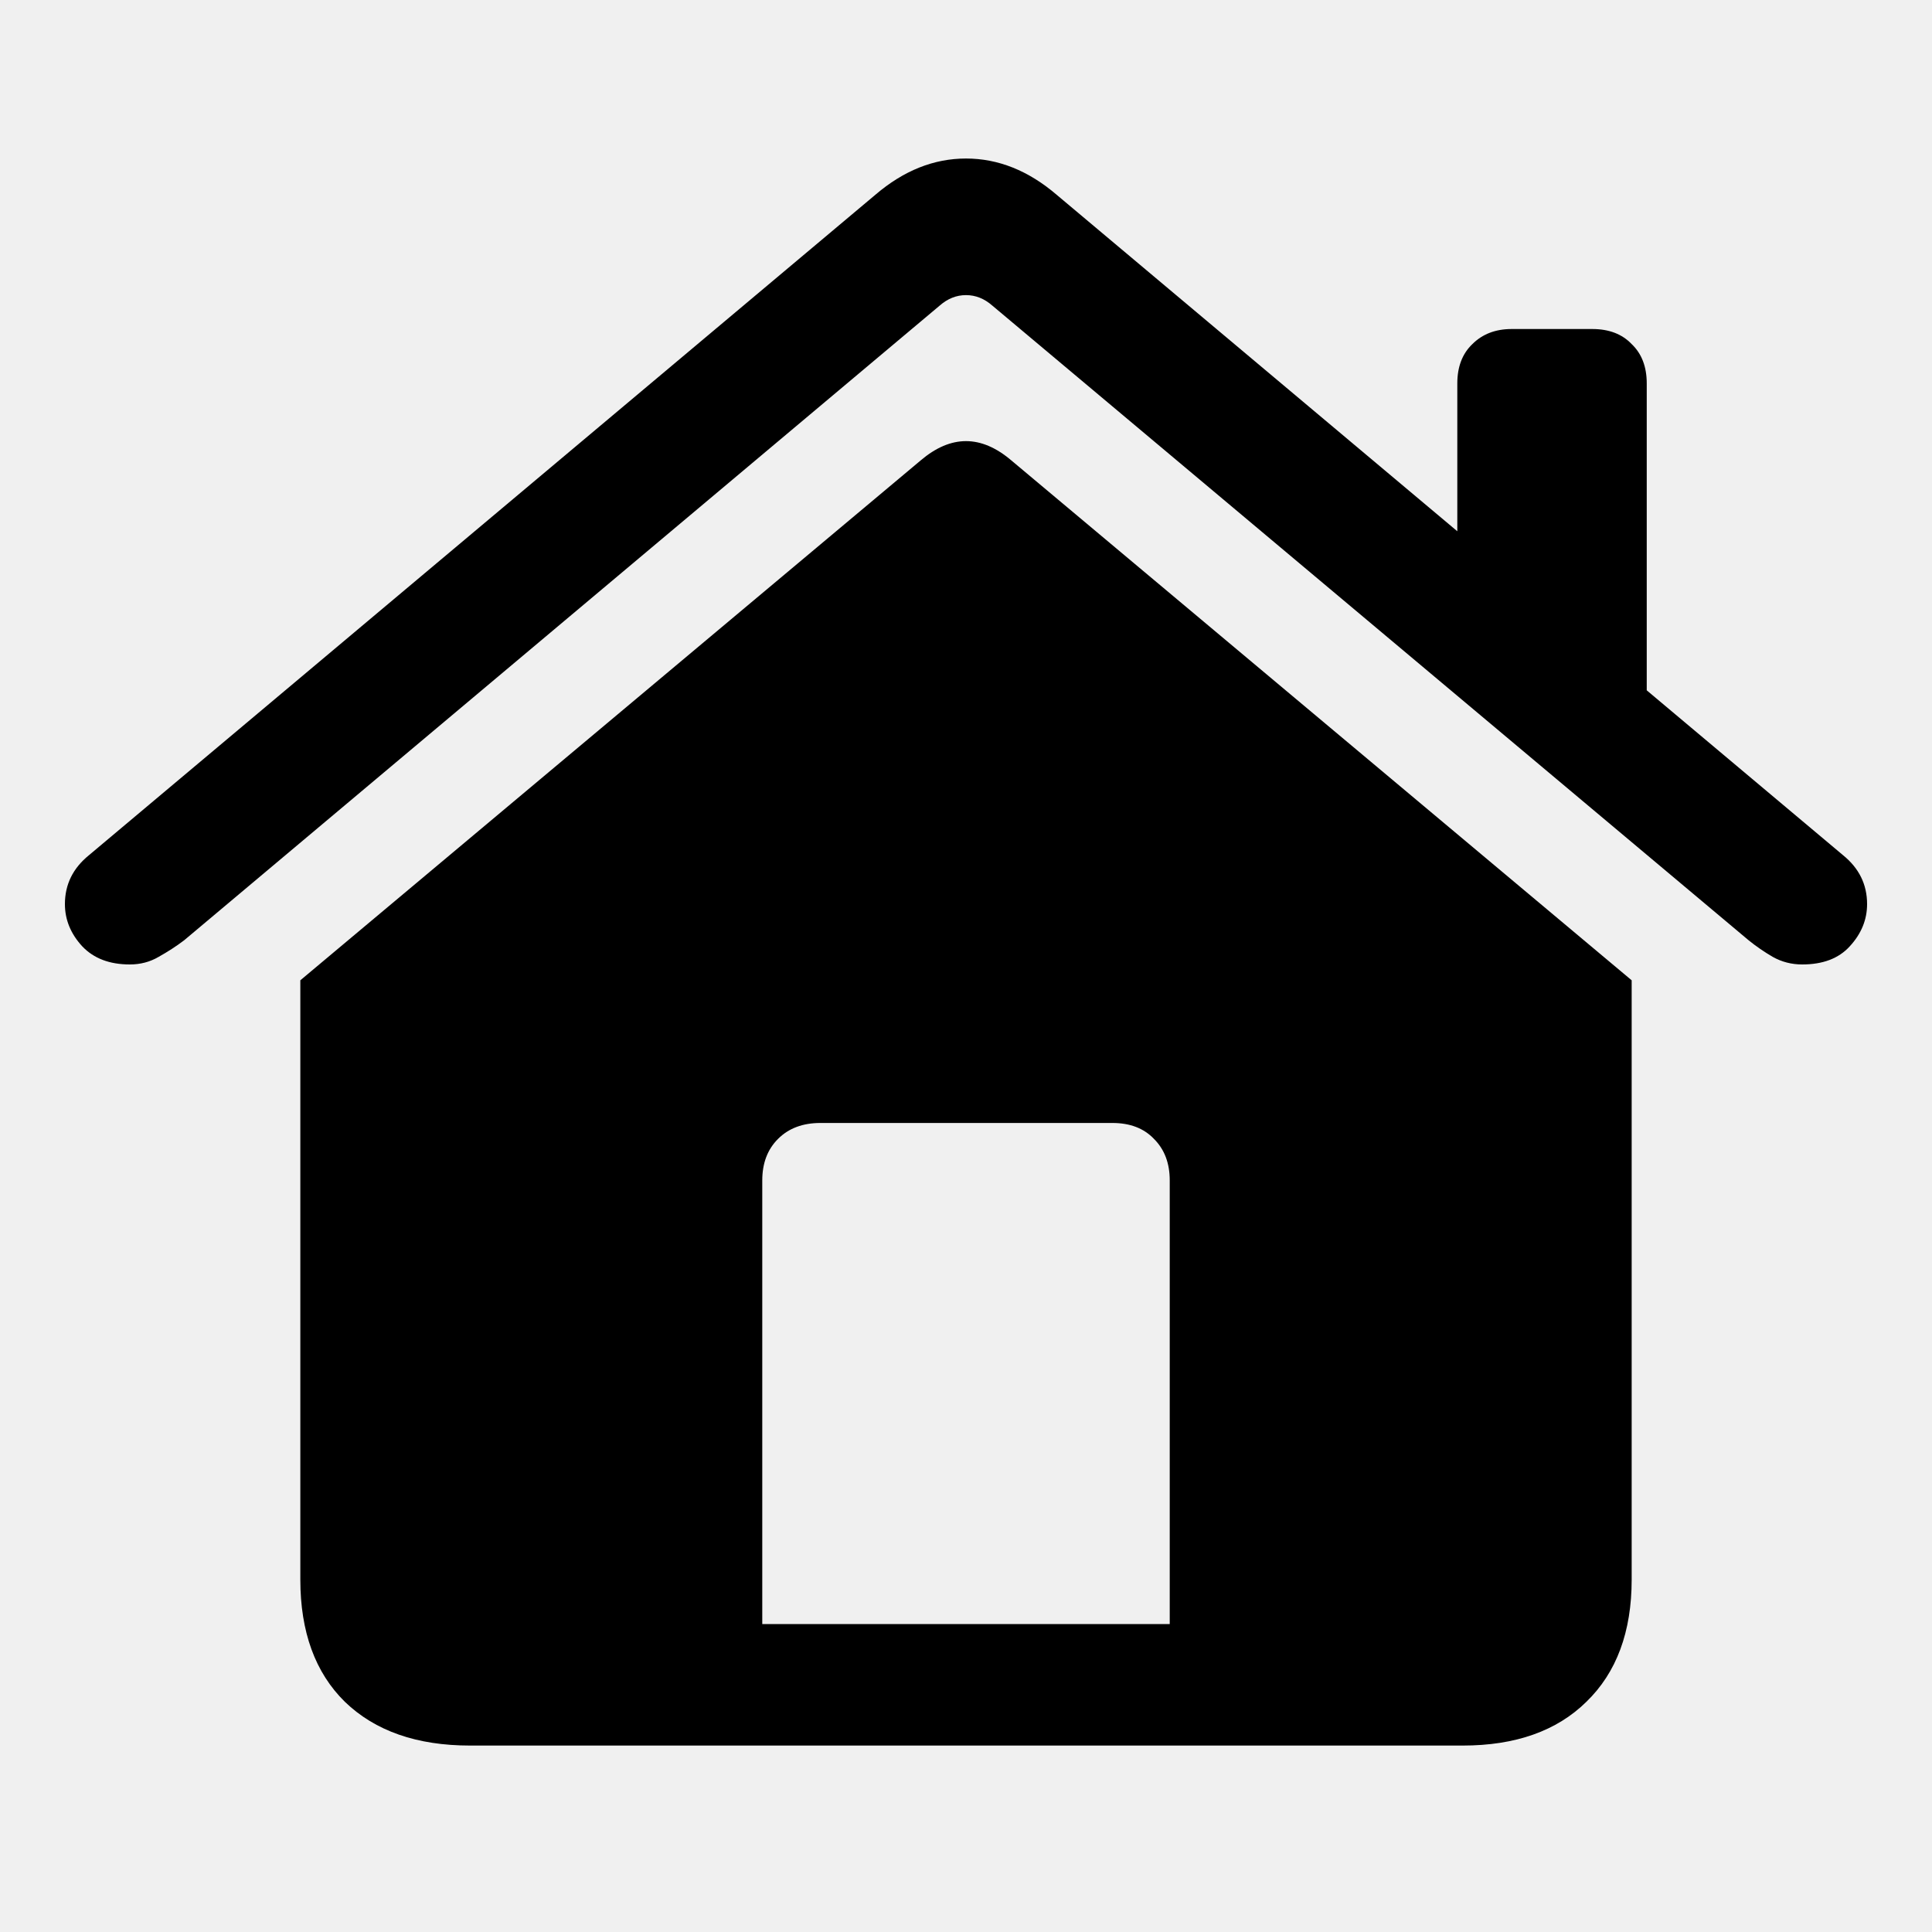
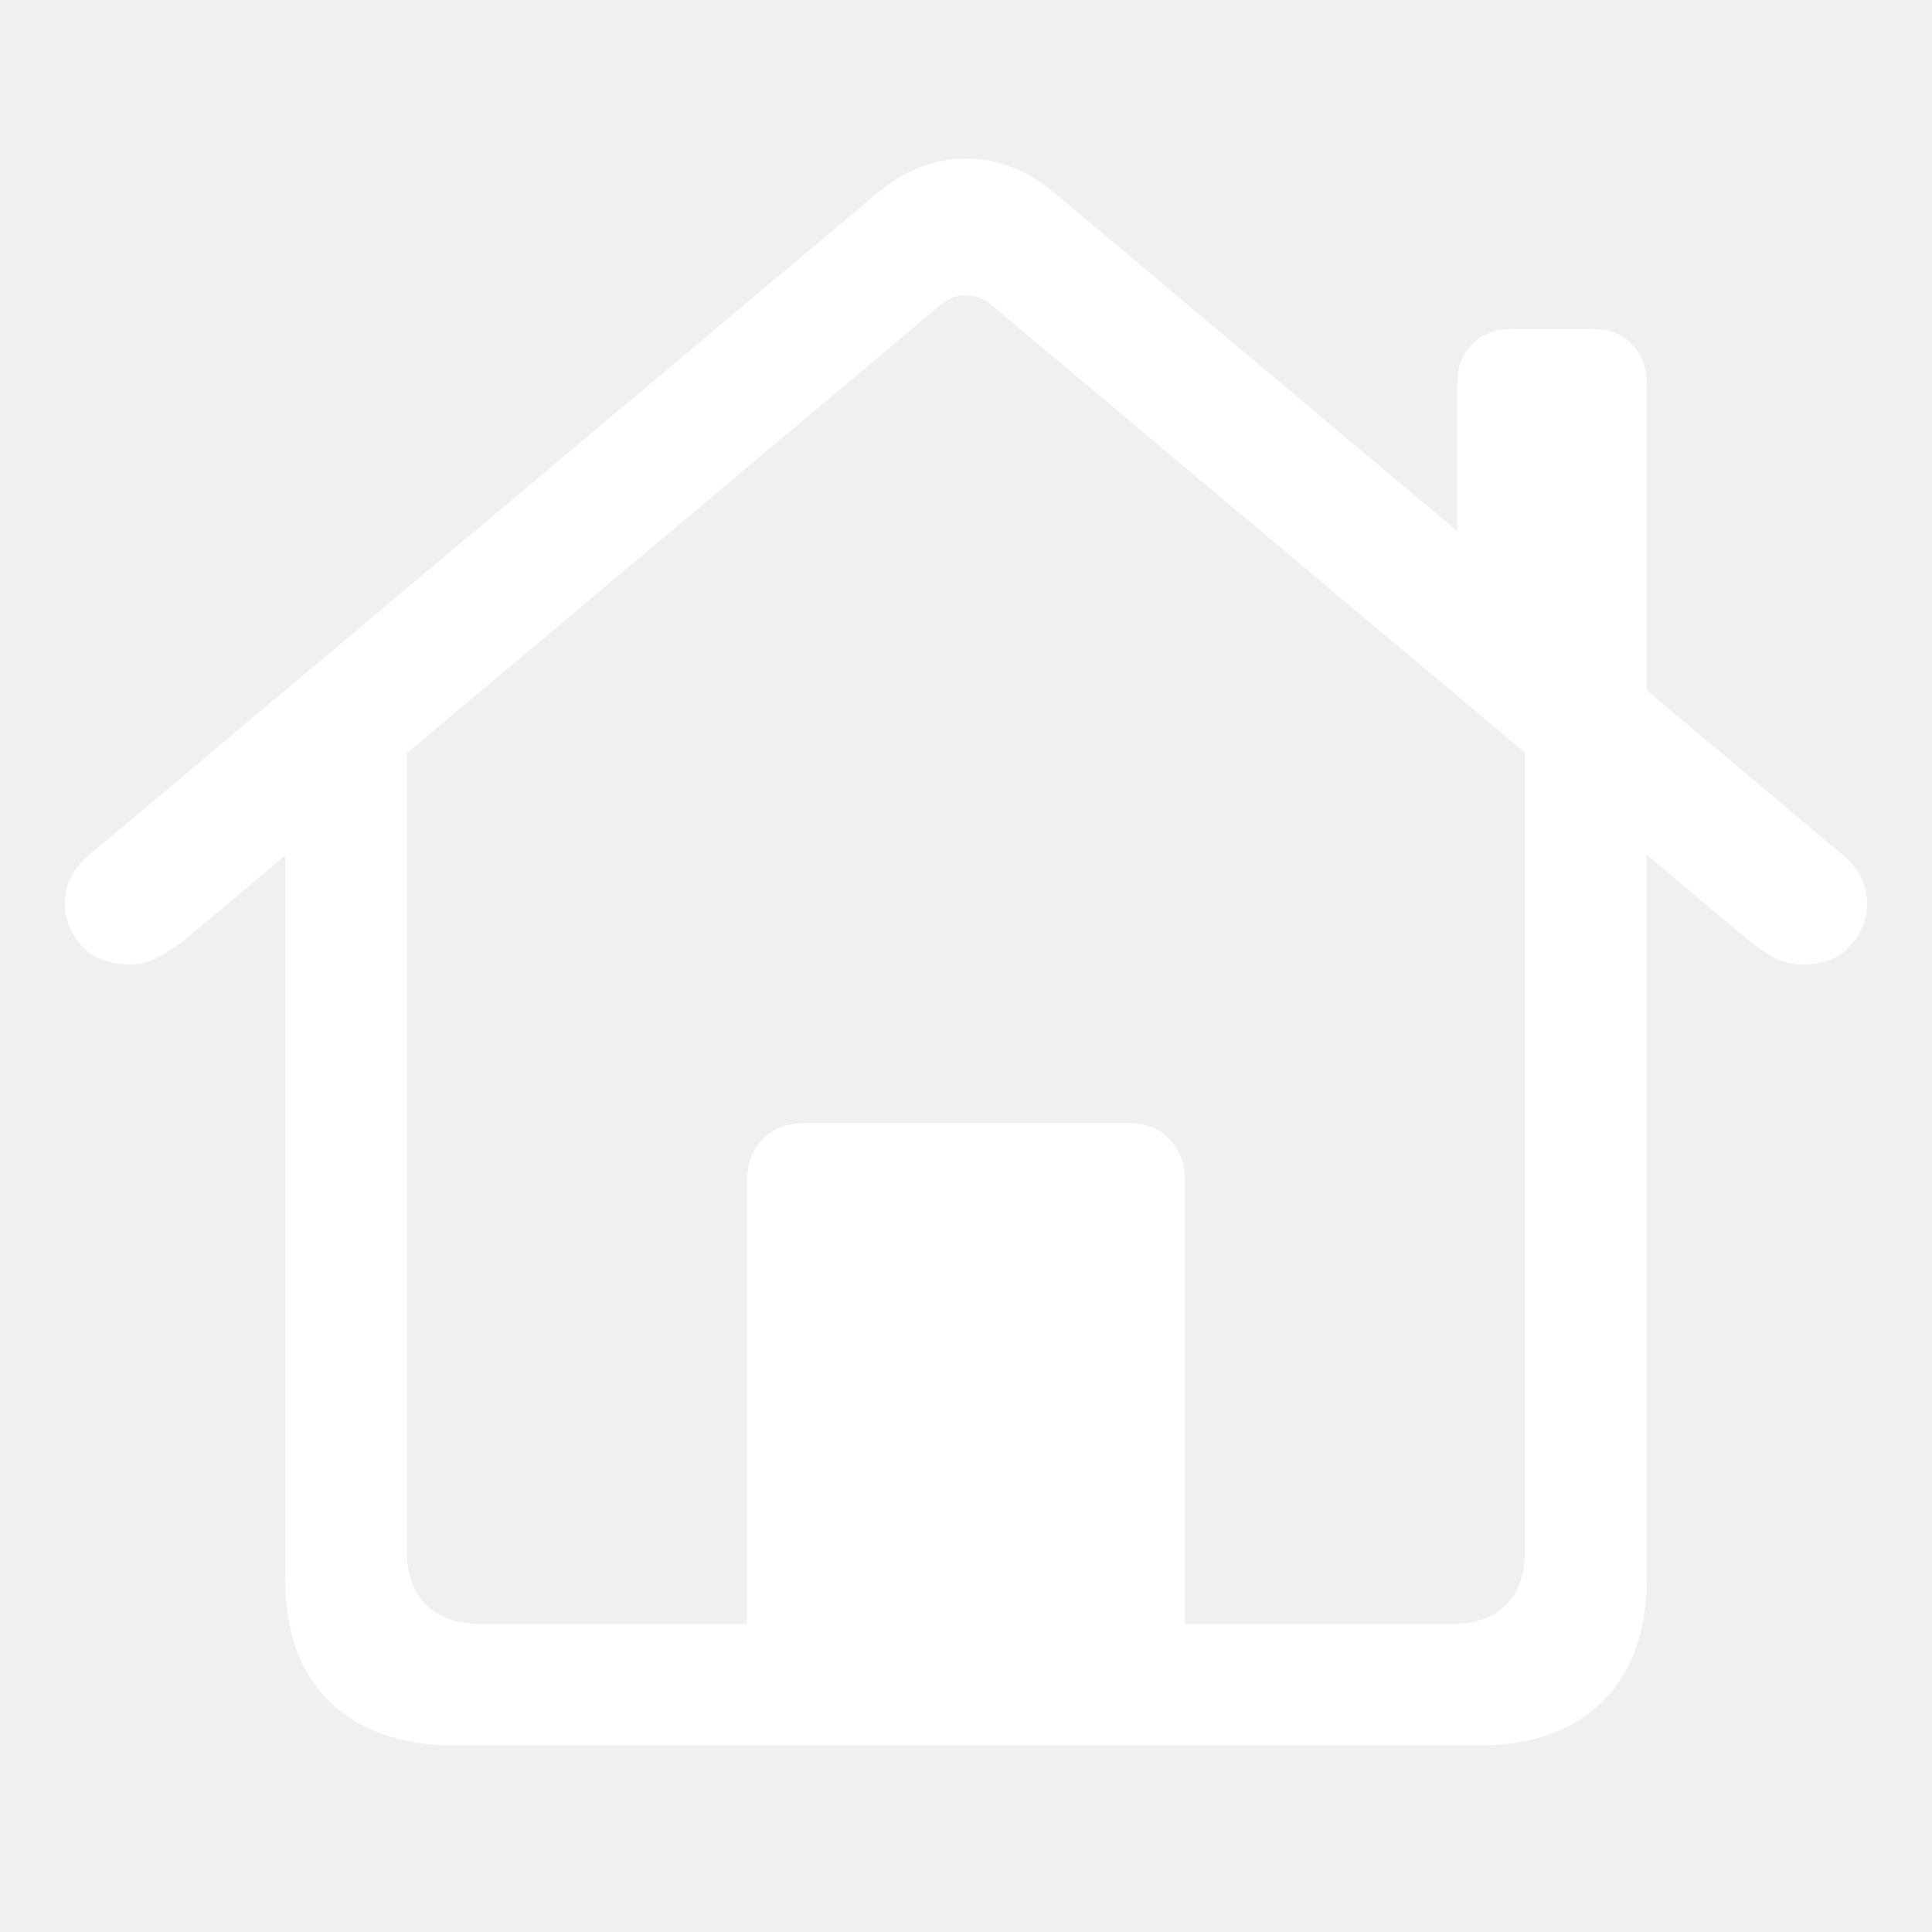
<svg xmlns="http://www.w3.org/2000/svg" width="20" height="20" viewBox="0 0 20 20" fill="none">
-   <path d="M7.891 16.812H12.109V12.219C12.109 12.042 12.055 11.898 11.945 11.789C11.841 11.68 11.698 11.625 11.516 11.625H8.492C8.31 11.625 8.164 11.68 8.055 11.789C7.945 11.898 7.891 12.042 7.891 12.219V16.812ZM3.109 16.352V10.148L9.531 4.766C9.844 4.5 10.156 4.5 10.469 4.766L16.891 10.148V16.352C16.891 16.893 16.734 17.315 16.422 17.617C16.115 17.919 15.688 18.07 15.141 18.07H4.867C4.315 18.07 3.883 17.919 3.57 17.617C3.263 17.315 3.109 16.893 3.109 16.352ZM1.344 9.984C1.135 9.984 0.971 9.922 0.852 9.797C0.732 9.667 0.672 9.521 0.672 9.359C0.672 9.156 0.755 8.987 0.922 8.852L9.062 2.016C9.354 1.766 9.667 1.641 10 1.641C10.333 1.641 10.646 1.766 10.938 2.016L19.078 8.852C19.245 8.987 19.328 9.156 19.328 9.359C19.328 9.521 19.268 9.667 19.148 9.797C19.034 9.922 18.87 9.984 18.656 9.984C18.547 9.984 18.445 9.958 18.352 9.906C18.263 9.854 18.18 9.797 18.102 9.734L10.273 3.164C10.19 3.091 10.099 3.055 10 3.055C9.901 3.055 9.81 3.091 9.727 3.164L1.906 9.734C1.823 9.797 1.734 9.854 1.641 9.906C1.552 9.958 1.453 9.984 1.344 9.984ZM15.086 5.836V3.969C15.086 3.797 15.138 3.661 15.242 3.562C15.346 3.458 15.482 3.406 15.648 3.406H16.484C16.656 3.406 16.792 3.458 16.891 3.562C16.995 3.661 17.047 3.797 17.047 3.969V7.492L15.086 5.836Z" fill="black" />
+   <path d="M7.734 17.266V12.219C7.734 12.042 7.789 11.898 7.898 11.789C8.008 11.68 8.154 11.625 8.336 11.625H11.672C11.854 11.625 11.997 11.68 12.102 11.789C12.211 11.898 12.266 12.042 12.266 12.219V17.266H7.734ZM1.344 9.984C1.135 9.984 0.971 9.922 0.852 9.797C0.732 9.667 0.672 9.521 0.672 9.359C0.672 9.156 0.755 8.987 0.922 8.852L9.062 2.016C9.354 1.766 9.667 1.641 10 1.641C10.333 1.641 10.646 1.766 10.938 2.016L19.078 8.852C19.245 8.987 19.328 9.156 19.328 9.359C19.328 9.521 19.268 9.667 19.148 9.797C19.034 9.922 18.87 9.984 18.656 9.984C18.547 9.984 18.445 9.958 18.352 9.906C18.263 9.854 18.18 9.797 18.102 9.734L10.273 3.164C10.19 3.091 10.099 3.055 10 3.055C9.901 3.055 9.81 3.091 9.727 3.164L1.906 9.734C1.823 9.797 1.734 9.854 1.641 9.906C1.552 9.958 1.453 9.984 1.344 9.984ZM15.086 5.836V3.969C15.086 3.797 15.138 3.661 15.242 3.562C15.346 3.458 15.482 3.406 15.648 3.406H16.484C16.656 3.406 16.792 3.458 16.891 3.562C16.995 3.661 17.047 3.797 17.047 3.969V7.492L15.086 5.836ZM4.719 18.07C4.161 18.07 3.727 17.919 3.414 17.617C3.107 17.32 2.953 16.896 2.953 16.344V7.688L4.211 6.844V16.031C4.211 16.287 4.276 16.479 4.406 16.609C4.542 16.745 4.734 16.812 4.984 16.812H15.023C15.273 16.812 15.463 16.745 15.594 16.609C15.724 16.479 15.789 16.287 15.789 16.031V6.836L17.047 7.688V16.344C17.047 16.891 16.893 17.315 16.586 17.617C16.279 17.919 15.846 18.07 15.289 18.07H4.719Z" fill="white" />
</svg>
